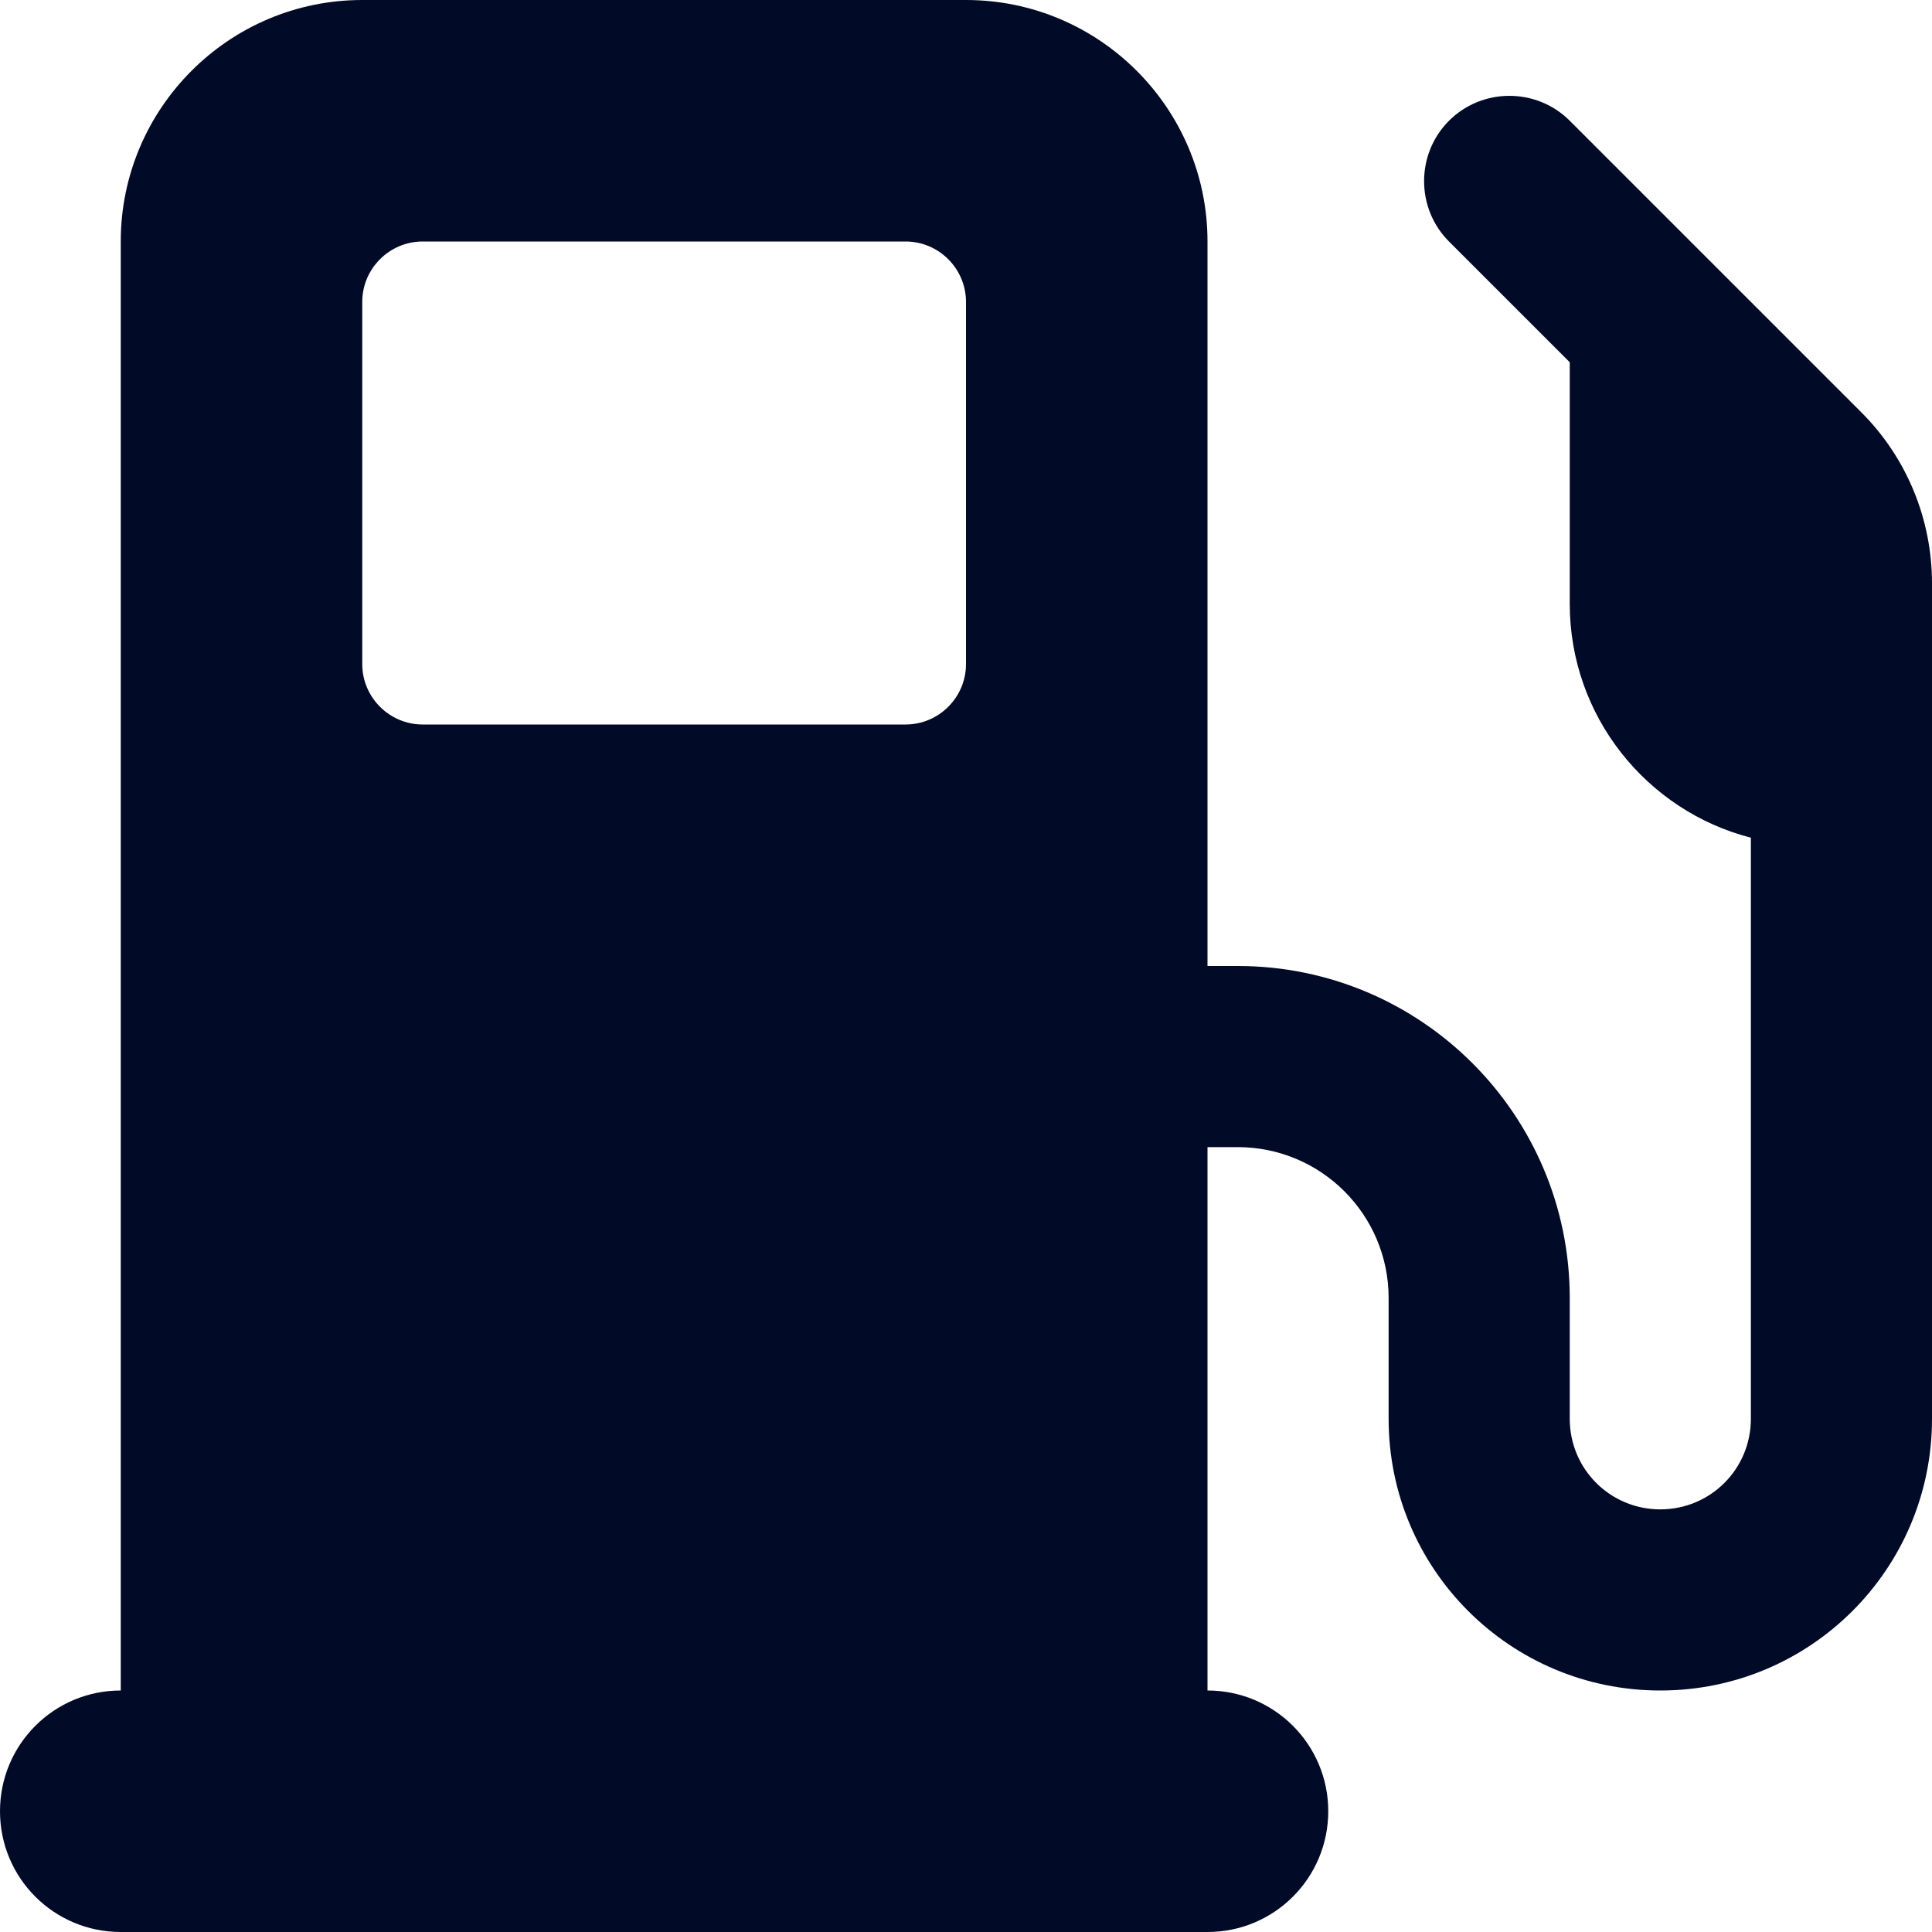
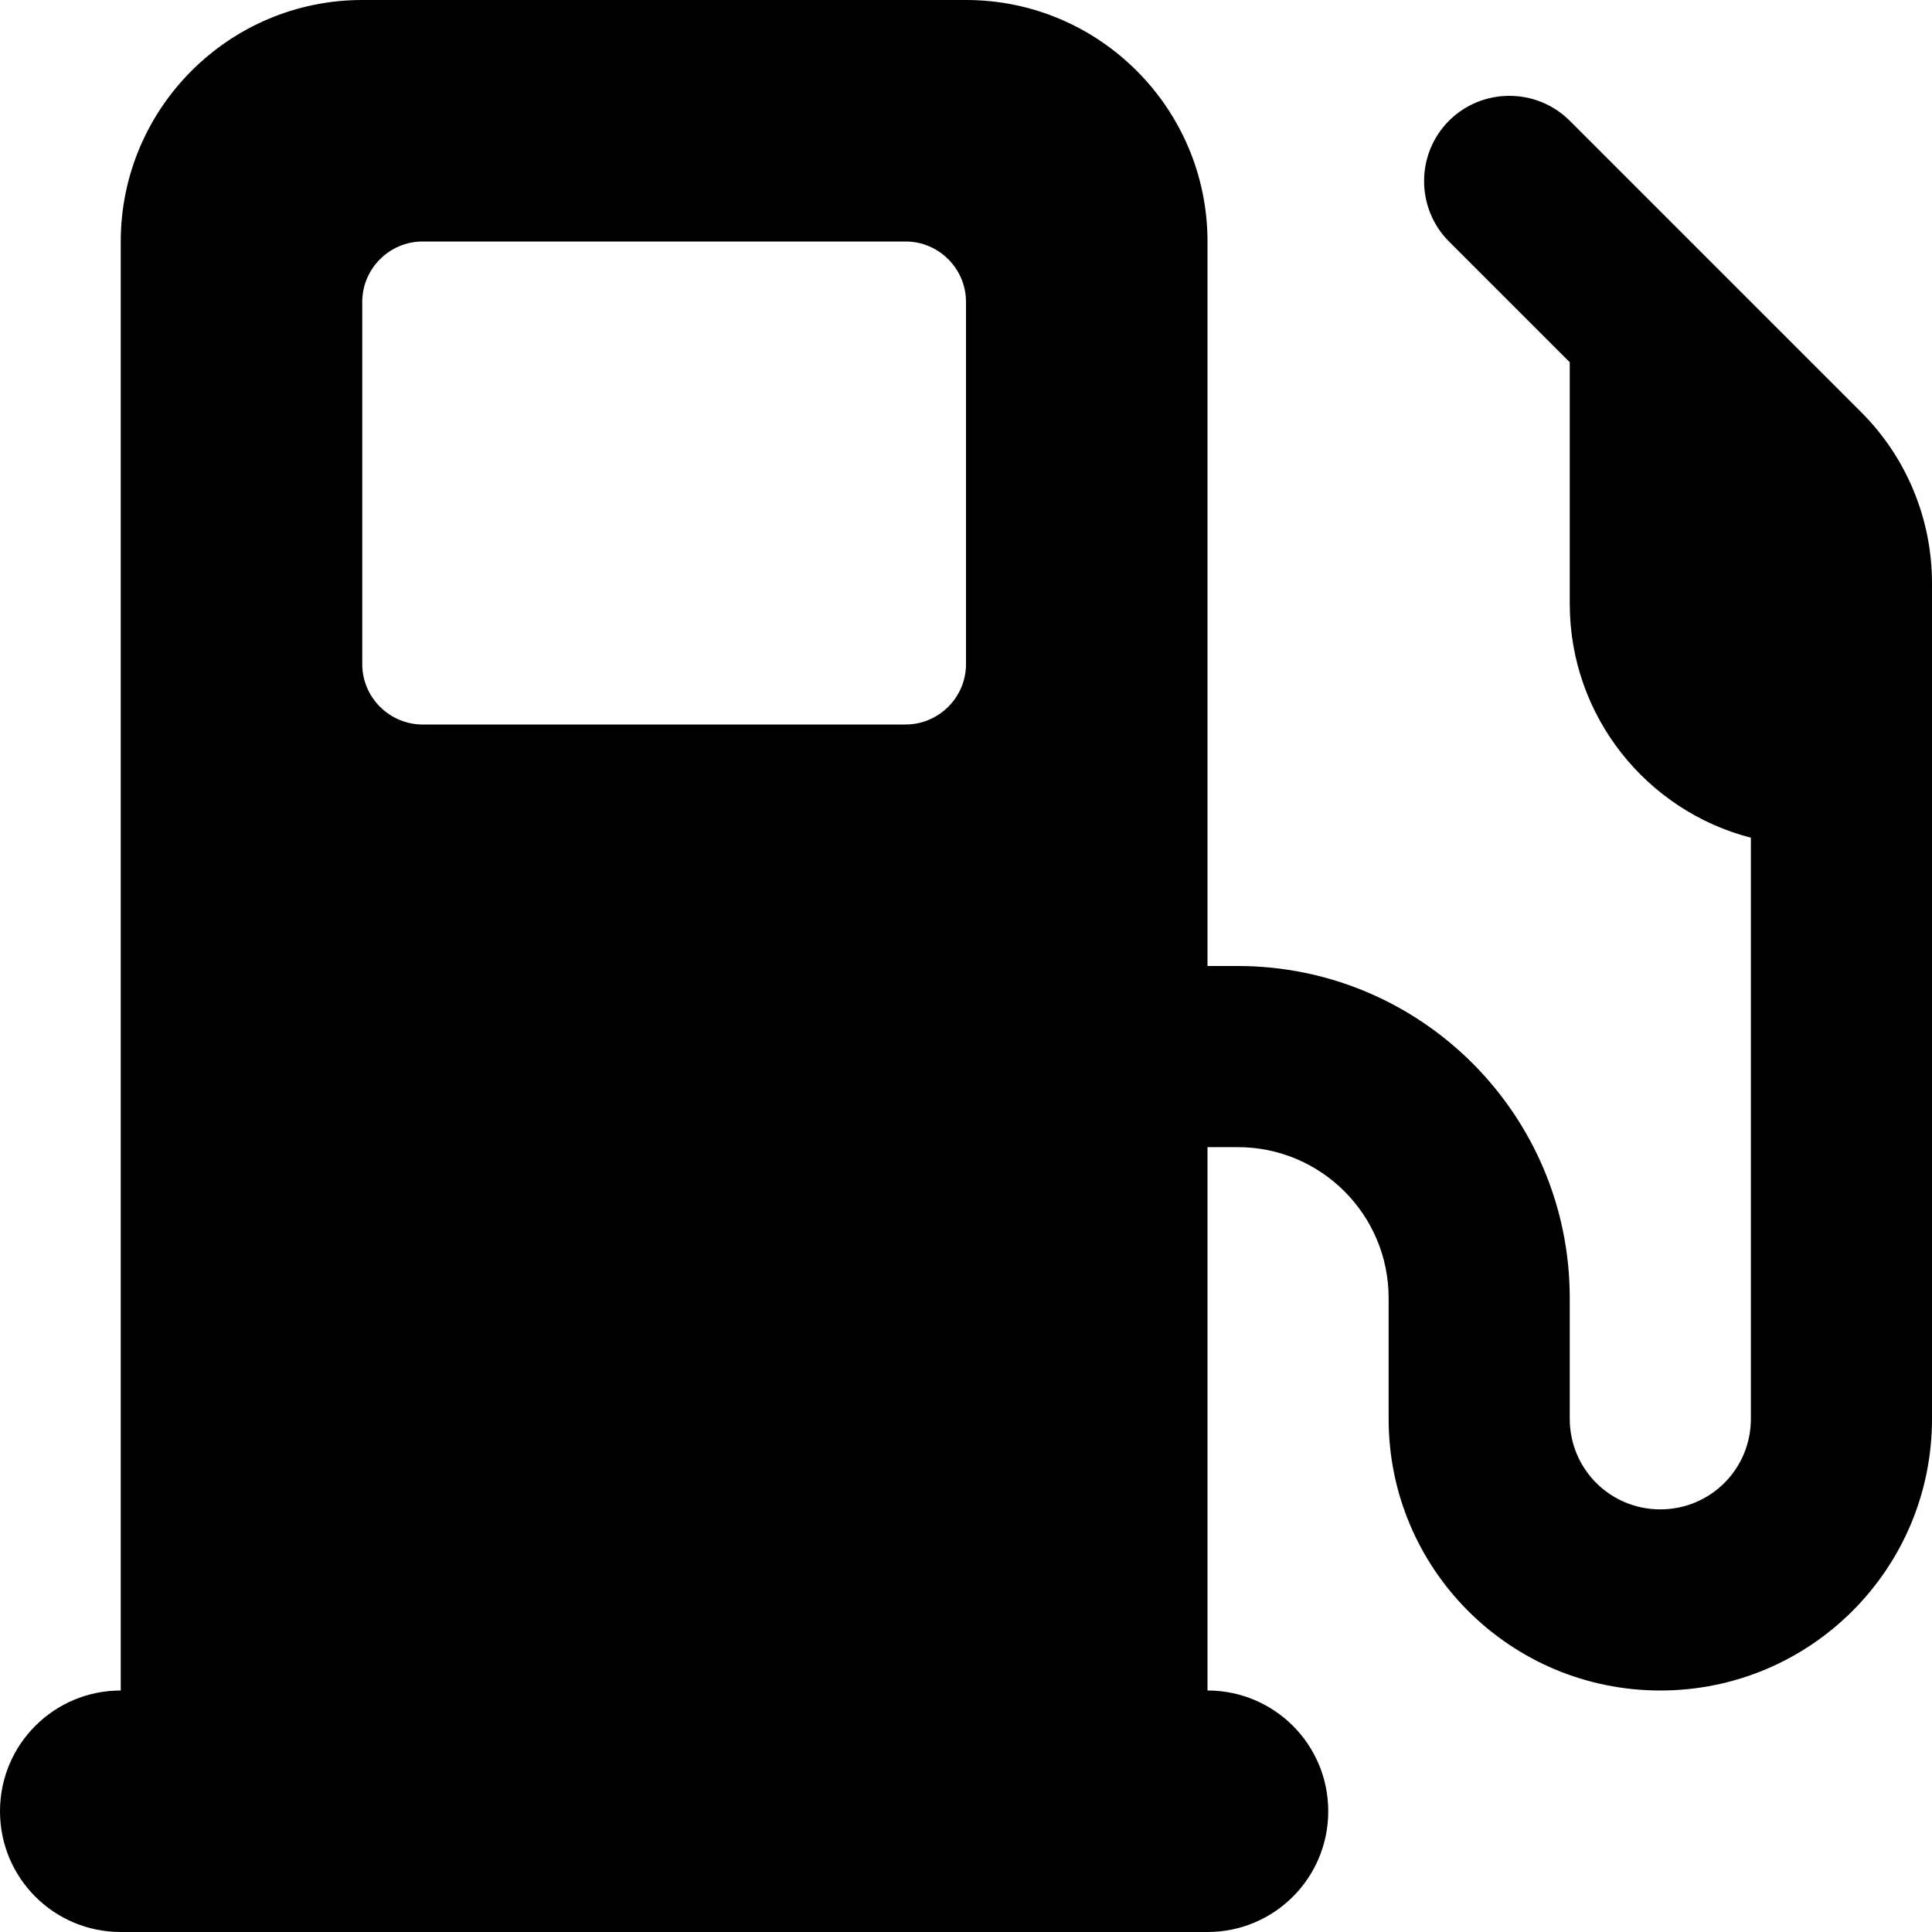
- <svg xmlns="http://www.w3.org/2000/svg" fill="#010A26" viewBox="0 0 512 512">
+ <svg xmlns="http://www.w3.org/2000/svg" fill="#000000" viewBox="0 0 512 512">
  <path d="M32 64C32 28.7 60.7 0 96 0H256c35.3 0 64 28.7 64 64V256h8c48.6 0 88 39.4 88 88v32c0 13.3 10.7 24 24 24s24-10.7 24-24V222c-27.6-7.1-48-32.2-48-62V96L384 64c-8.8-8.8-8.8-23.2 0-32s23.2-8.8 32 0l77.3 77.3c12 12 18.7 28.3 18.7 45.3V168v24 32V376c0 39.8-32.2 72-72 72s-72-32.2-72-72V344c0-22.1-17.9-40-40-40h-8V448c17.7 0 32 14.3 32 32s-14.3 32-32 32H32c-17.7 0-32-14.3-32-32s14.3-32 32-32V64zM96 80v96c0 8.8 7.2 16 16 16H240c8.8 0 16-7.2 16-16V80c0-8.8-7.2-16-16-16H112c-8.8 0-16 7.2-16 16z" />
</svg>
